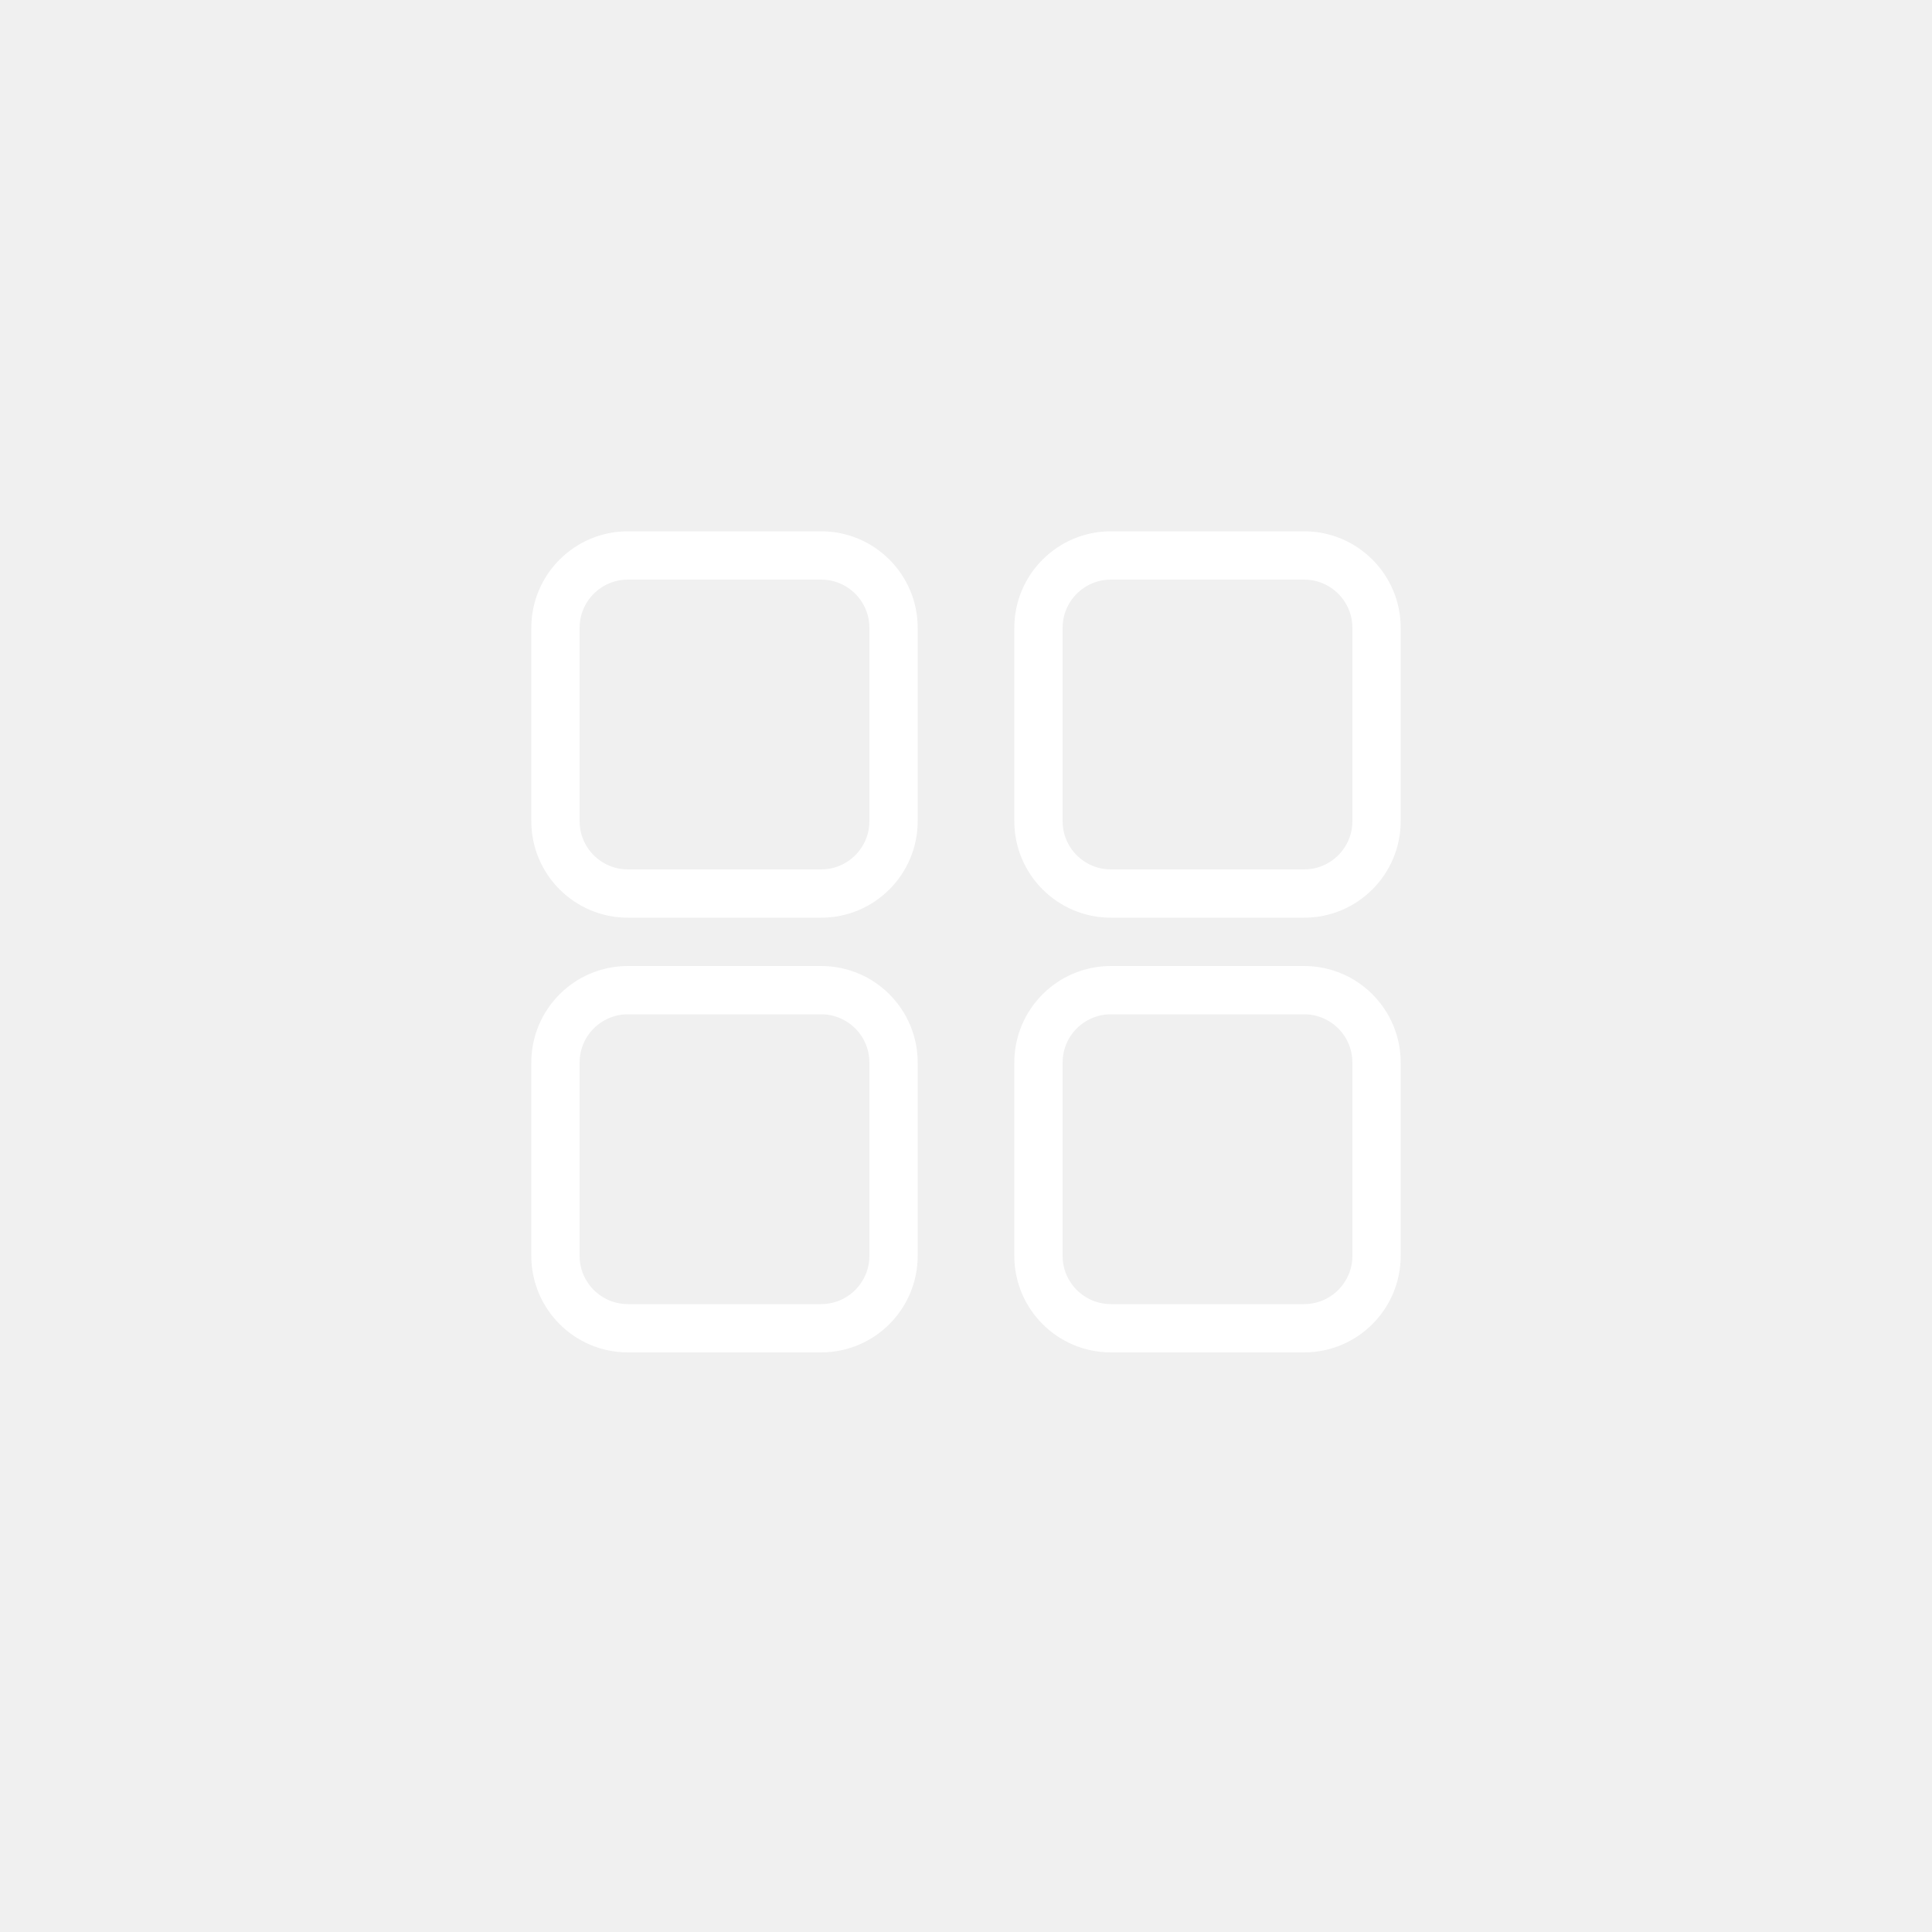
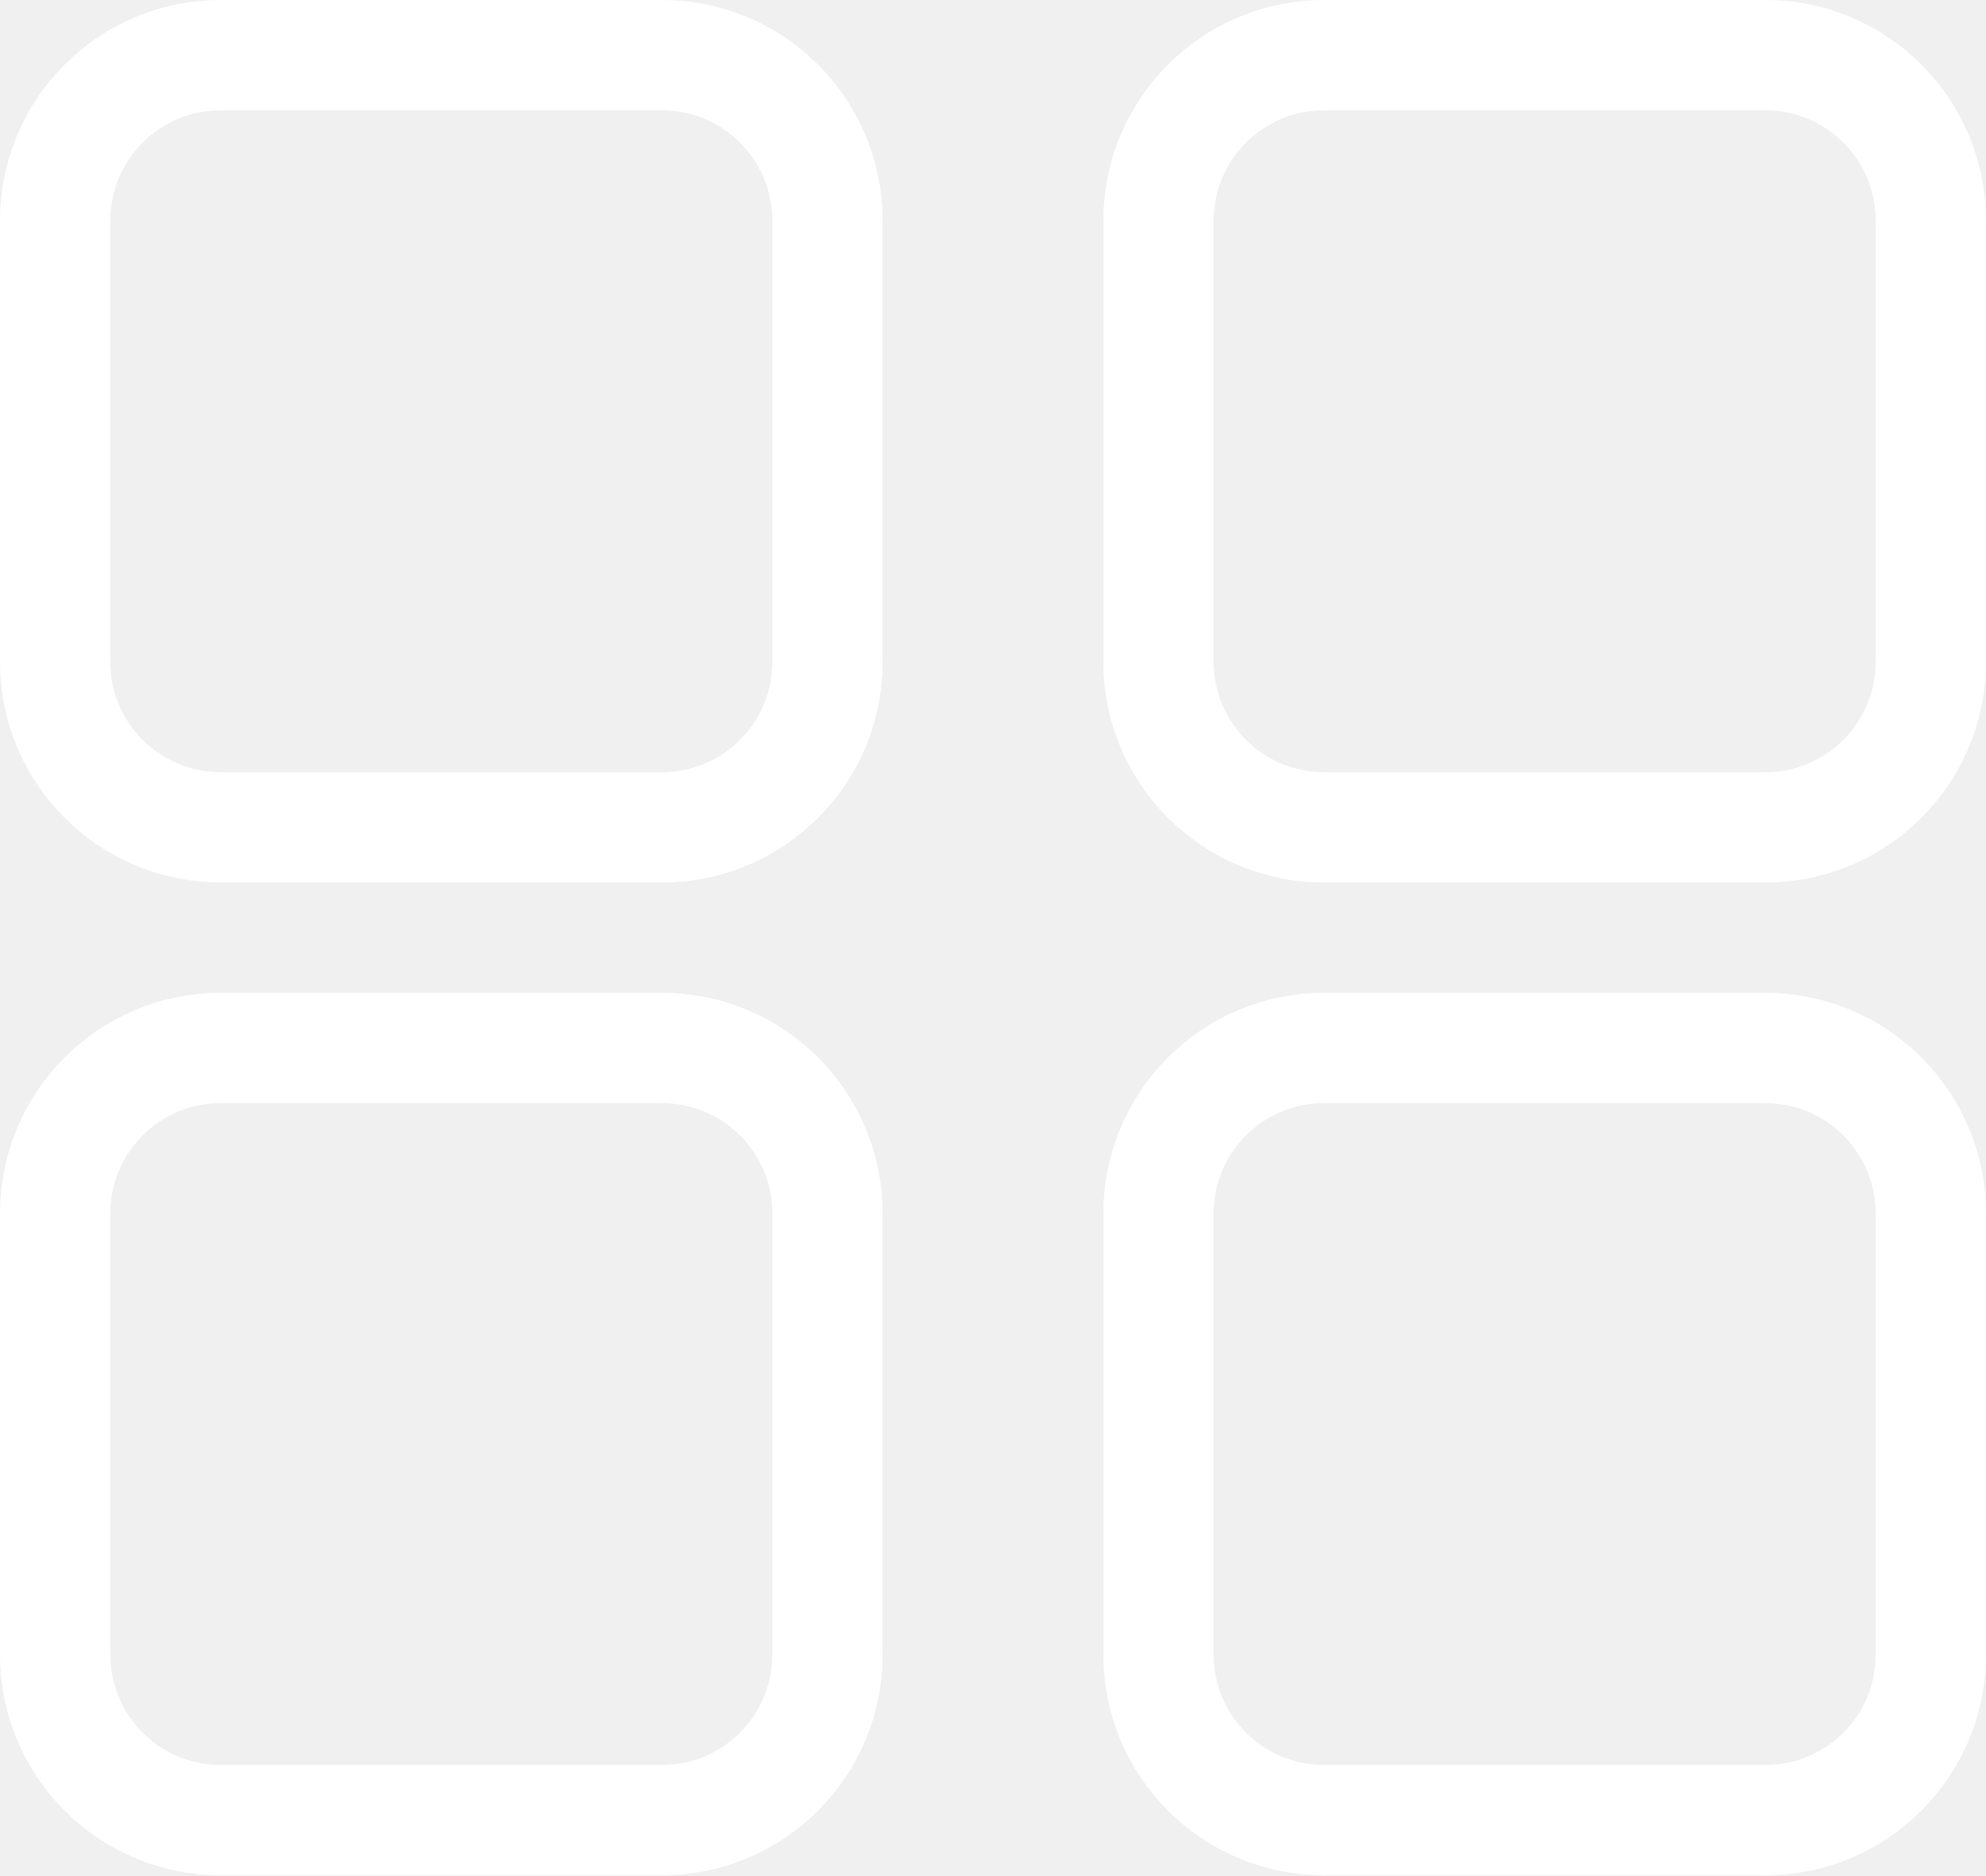
- <svg xmlns="http://www.w3.org/2000/svg" width="40" height="40" viewBox="0 0 40 40" fill="none">
-   <rect x="11.5" y="11.5" width="7" height="7" rx="1.5" stroke="white" />
-   <rect x="21.5" y="11.5" width="7" height="7" rx="1.5" stroke="white" />
-   <rect x="21.5" y="20.5" width="7" height="7" rx="1.5" stroke="white" />
-   <rect x="11.5" y="20.5" width="7" height="7" rx="1.5" stroke="white" />
+ <svg xmlns="http://www.w3.org/2000/svg" width="18" height="17" viewBox="0 0 18 17" fill="none">
+   <rect x="0.5" y="0.5" width="7" height="7" rx="1.5" stroke="white" />
+   <rect x="10.5" y="0.5" width="7" height="7" rx="1.5" stroke="white" />
+   <rect x="10.5" y="9.5" width="7" height="7" rx="1.5" stroke="white" />
+   <rect x="0.5" y="9.5" width="7" height="7" rx="1.5" stroke="white" />
</svg>
